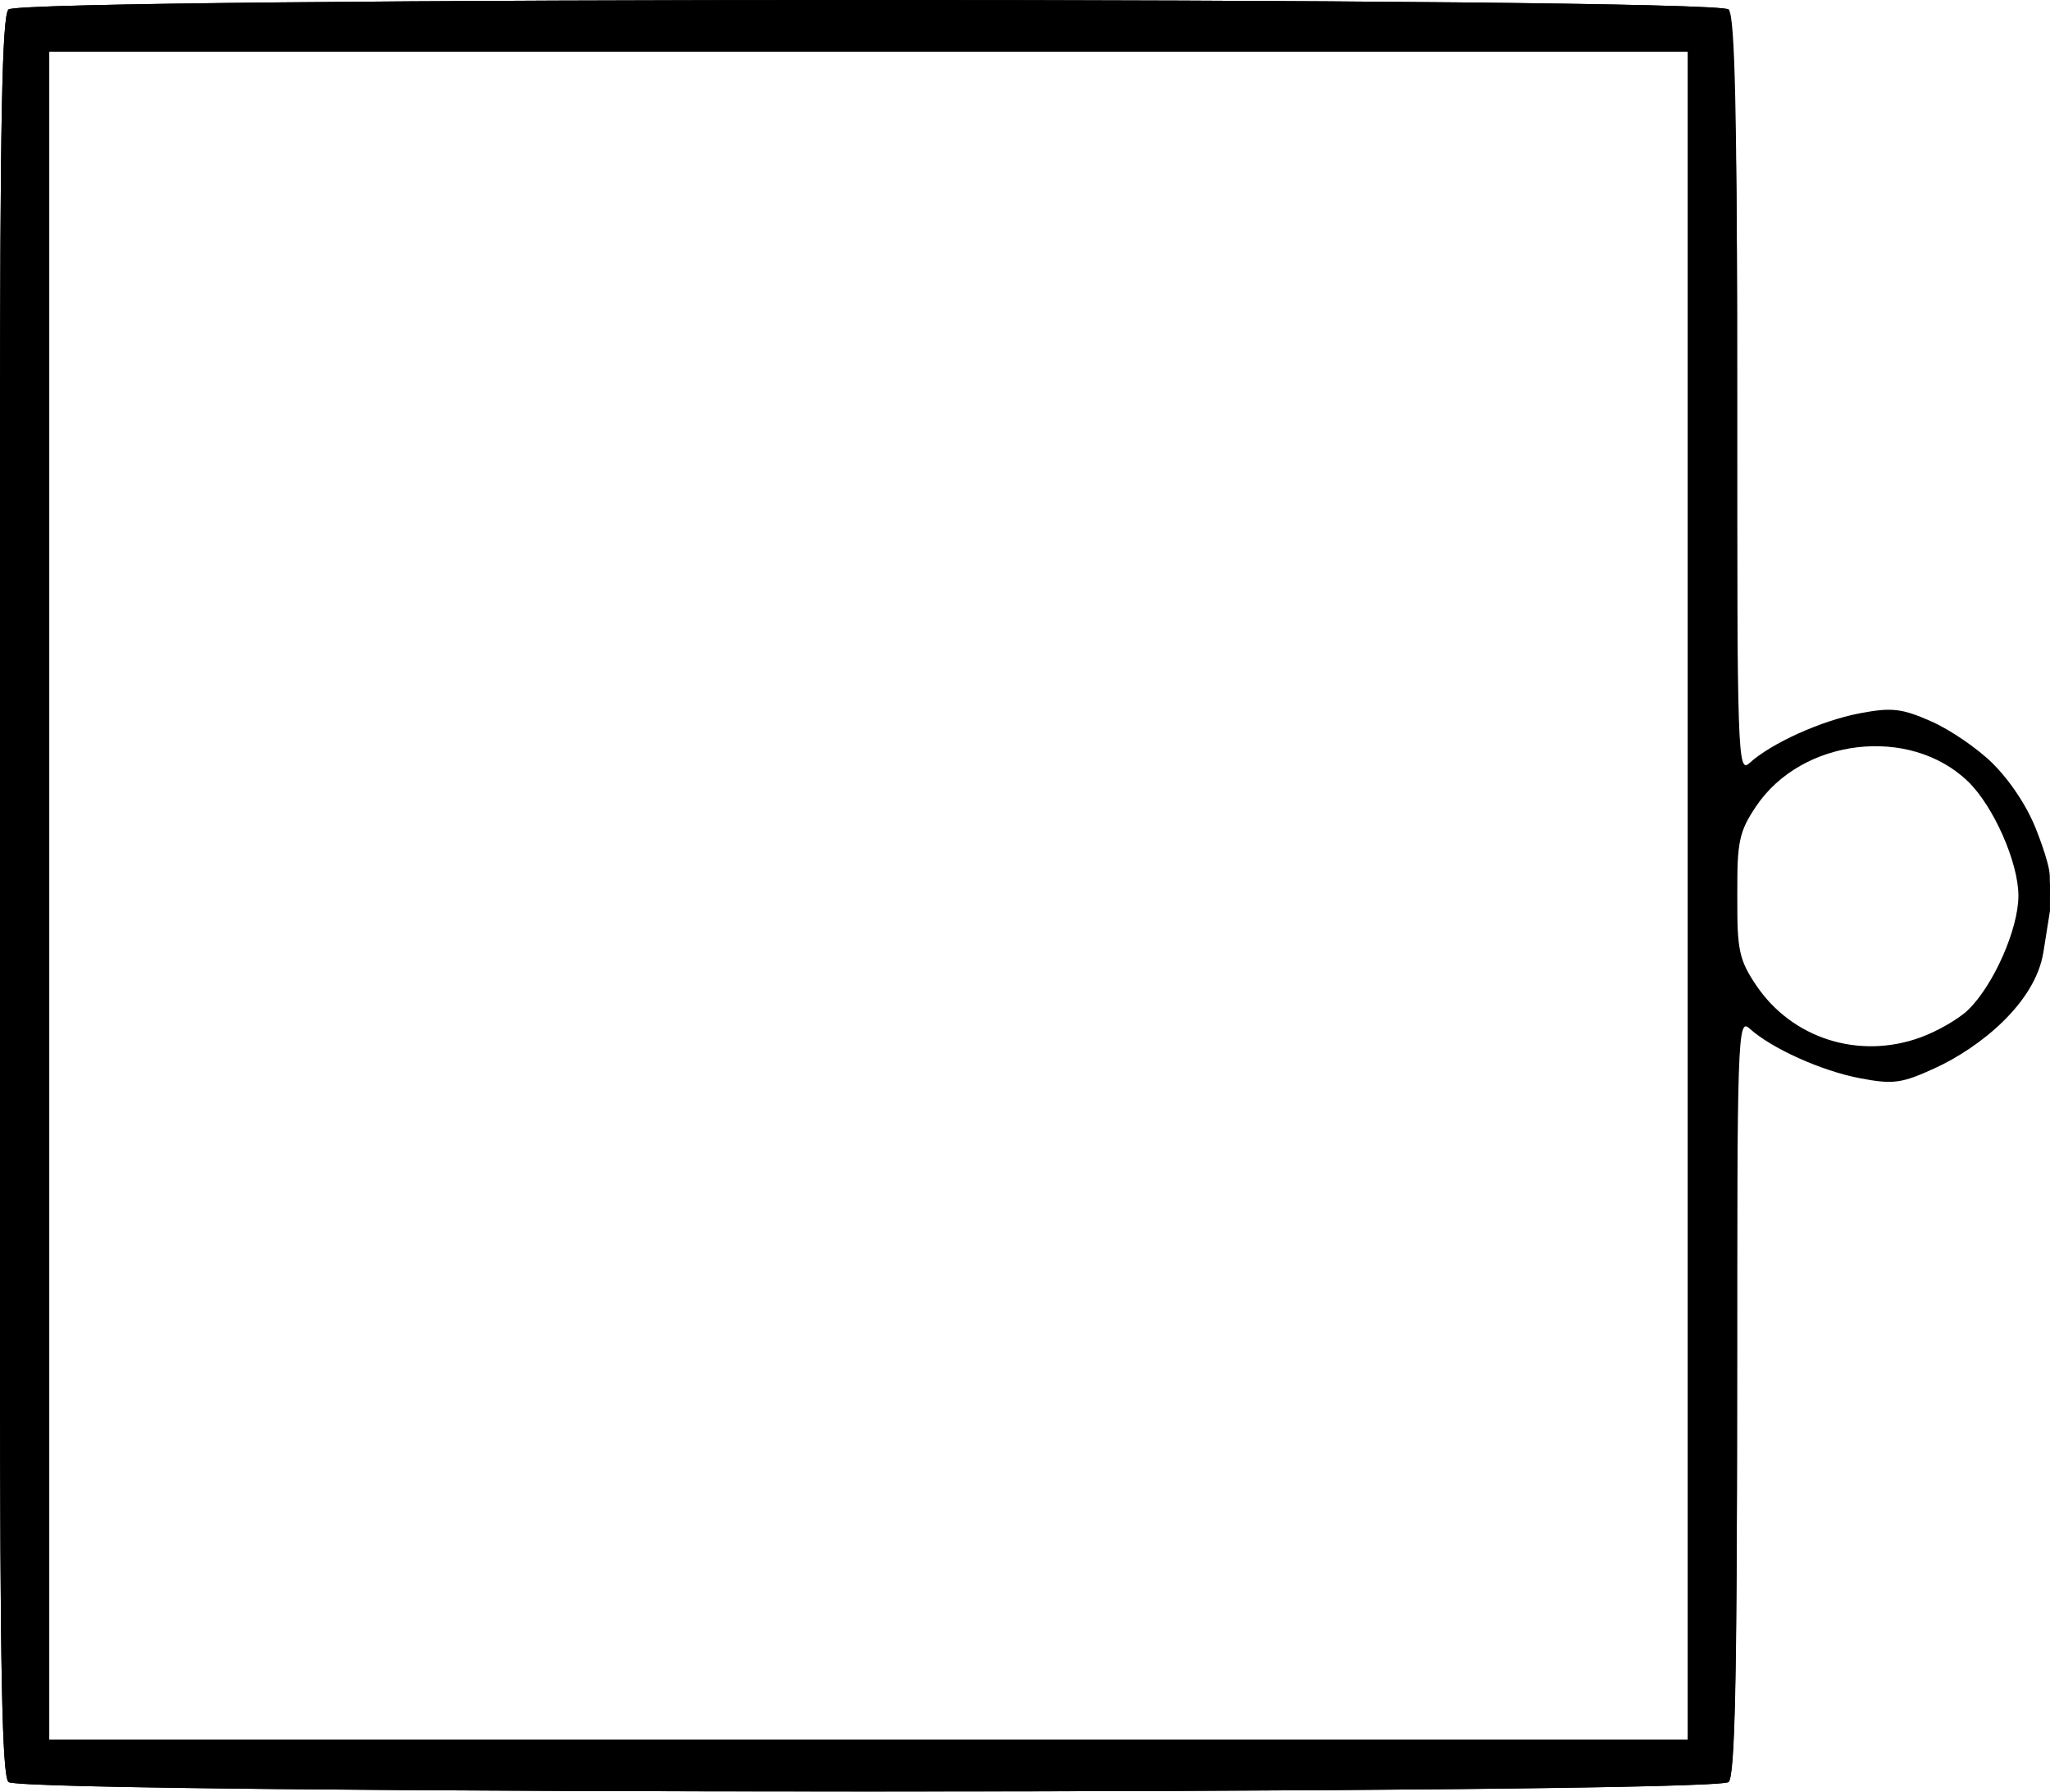
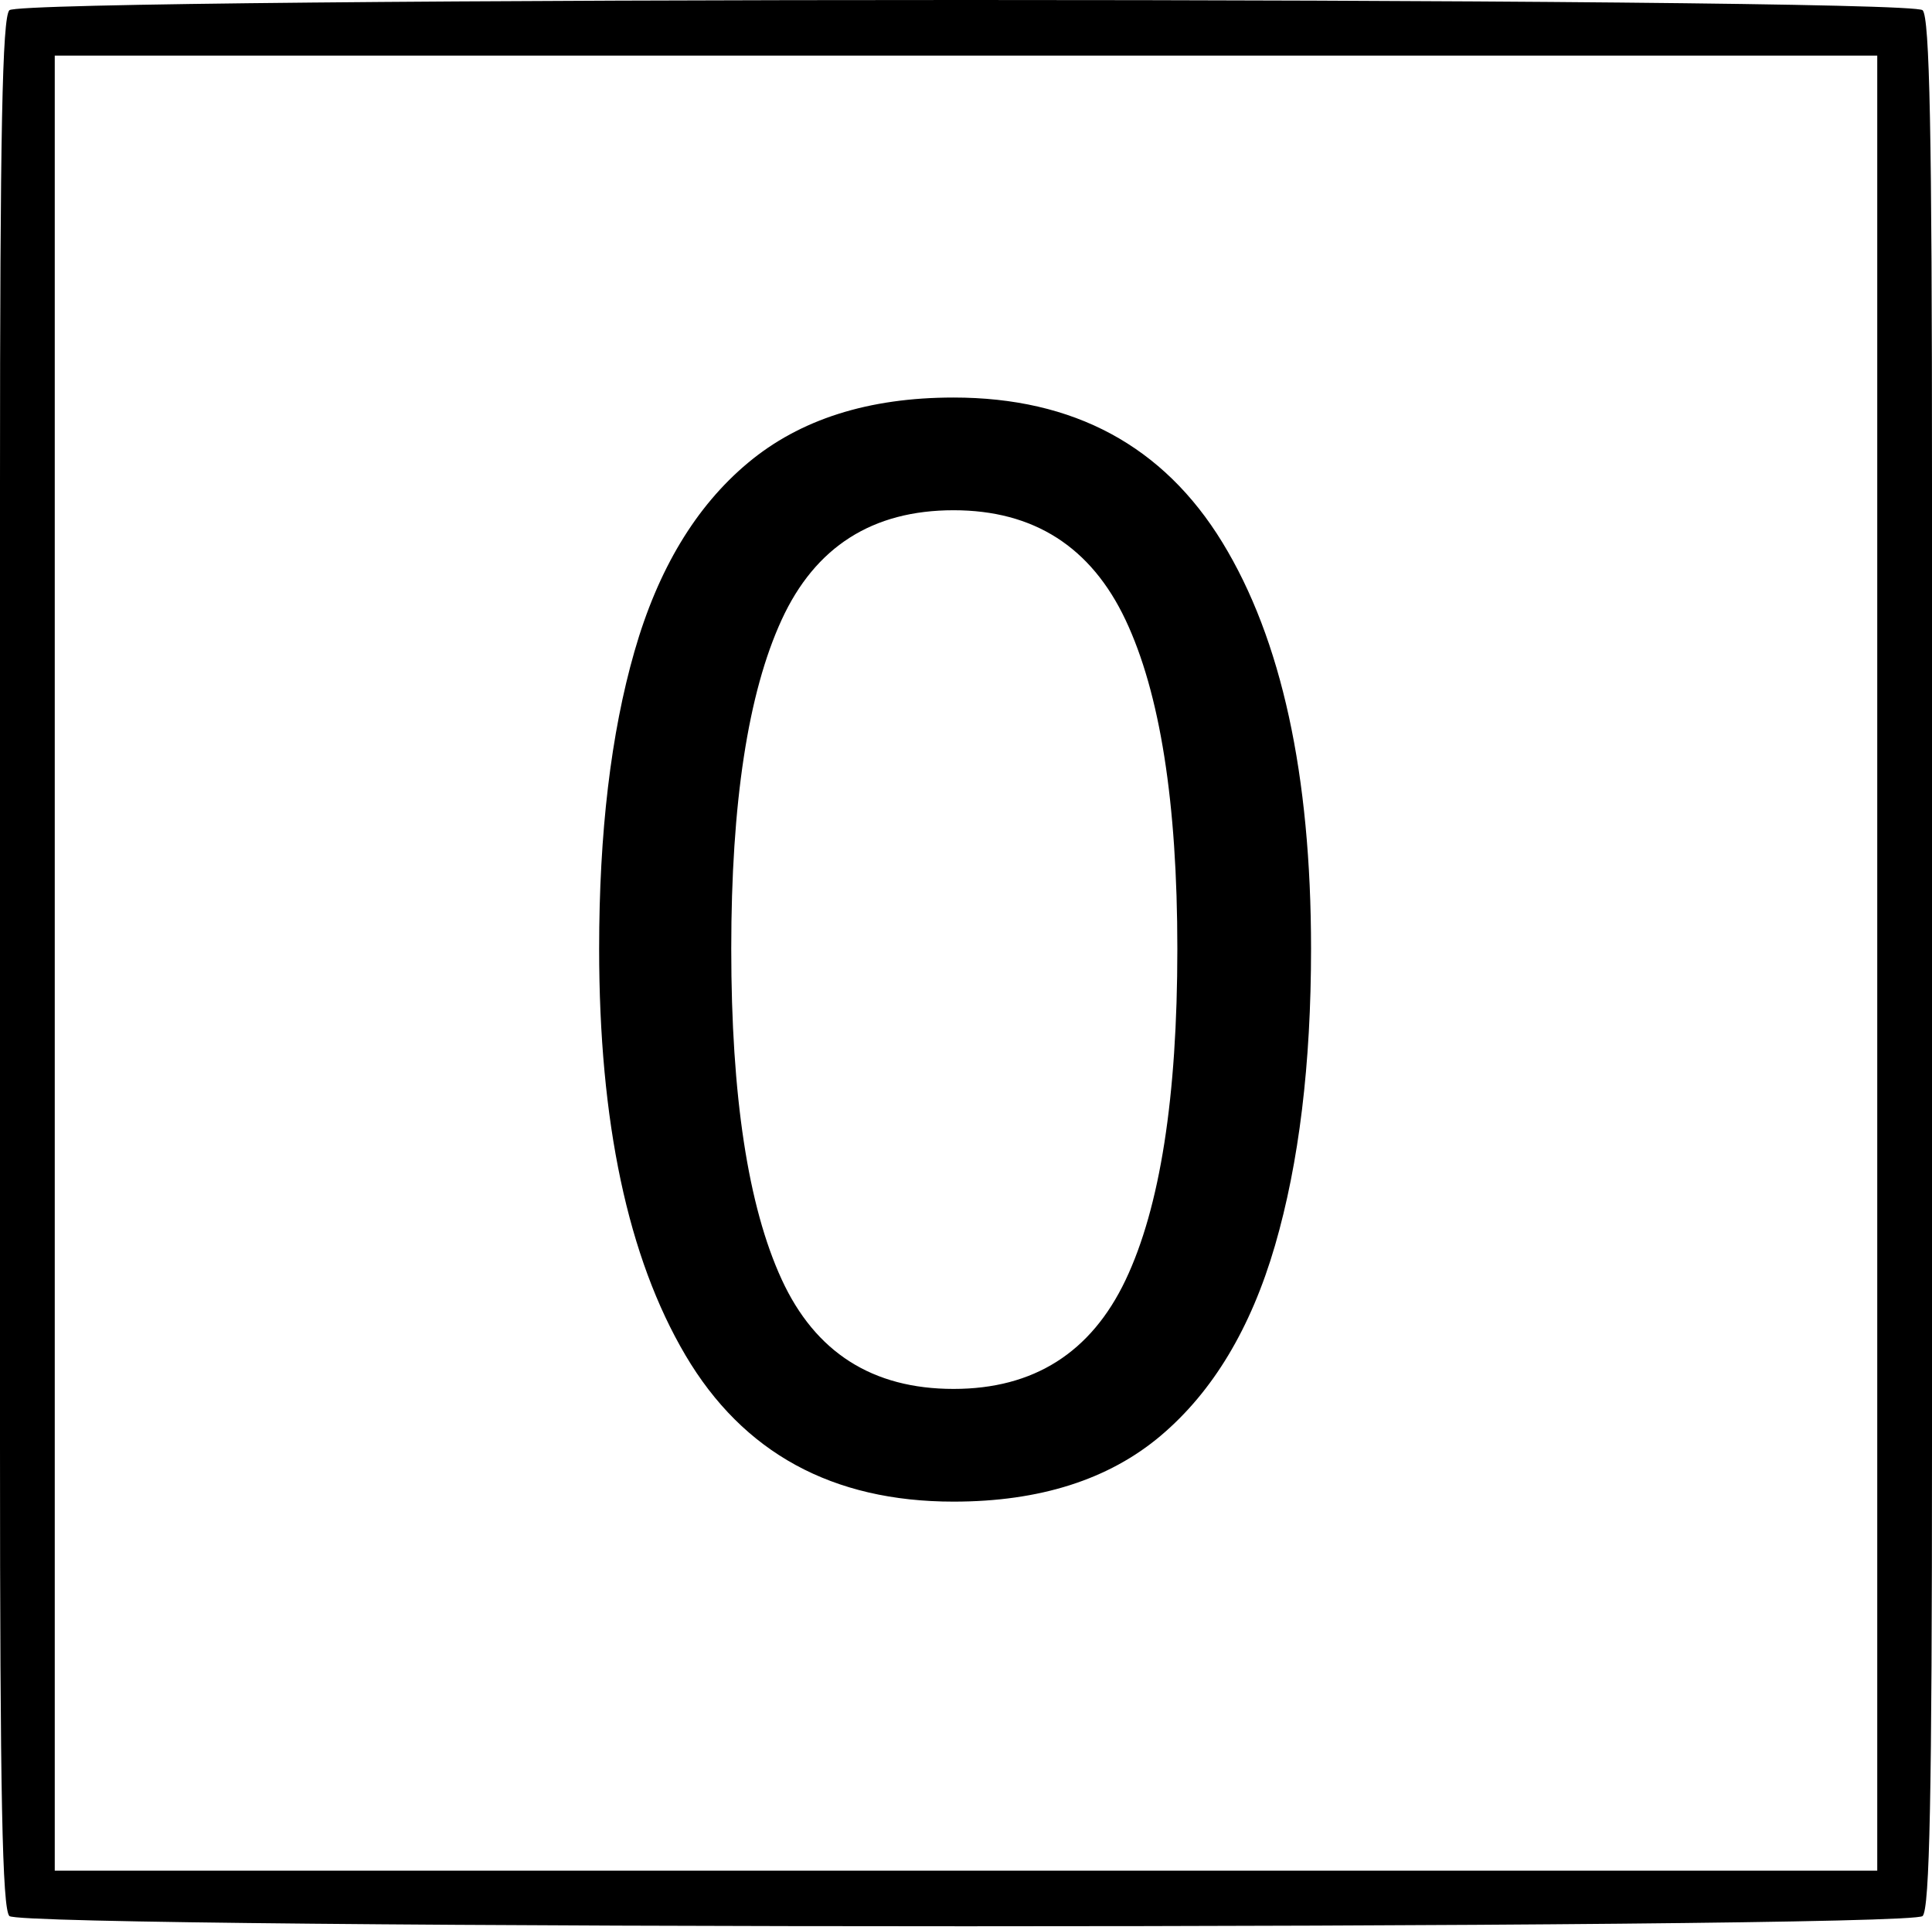
- <svg xmlns="http://www.w3.org/2000/svg" viewBox="0 0 281.791 246.214" height="246.214" width="281.791" id="svg127" version="1.1">
-   <defs id="defs131" />
-   <path id="path139" d="m 4.8336001e-5,61.799 c 0,-44.783 0.284,-59.586 1.16,-60.492 1.685,-1.743 234.775,-1.743 236.46,0 0.873,0.903 1.16,14.079 1.16,53.155 0,49.4 0.083,51.879 1.692,50.417 3.005,-2.732 9.858,-5.83 15.13,-6.838 4.415,-0.844 5.808,-0.689 9.868,1.102 2.6,1.147 6.397,3.745 8.437,5.775 3.738,3.719 6.73,9.456 6.73,12.272 0,1.328 -0.965,-3.721 -0.965,-3.721 0,0 2.09,5.022 2.09,6.98 0,1.958 0.029,0.454 0.029,0.454 l -0.005,4.289 -0.902,5.666 c -1.115,7.001 -8.729,13.103 -14.892,15.936 -4.585,2.108 -5.762,2.265 -10.352,1.388 -5.306,-1.015 -12.157,-4.106 -15.169,-6.845 -1.609,-1.463 -1.692,1.016 -1.692,50.417 0,39.076 -0.288,52.252 -1.16,53.155 -1.685,1.743 -234.775,1.743 -236.46,0 C 0.284,244.001 0,229.309 0,184.915 v -58.792 m 232.013,-3.016 V 7.107 H 119.39 6.767 v 116 116 H 119.39 232.013 Z m 31.994,19.466 c 2.311,-0.844 5.237,-2.531 6.501,-3.75 3.517,-3.391 6.941,-11.144 6.941,-15.716 0,-4.572 -3.424,-12.325 -6.941,-15.716 -7.988,-7.703 -22.838,-5.947 -29.129,3.444 -2.317,3.458 -2.599,4.792 -2.599,12.272 0,7.477 0.283,8.815 2.595,12.266 4.932,7.361 14.153,10.295 22.632,7.2 z" style="fill:#000000;stroke-width:0.983" />
-   <path id="path8237" d="m 4.97e-5,61.799 c 0,-44.783 0.28,-59.586 1.16,-60.492 1.682,-1.743 234.768,-1.743 236.46,0 1.316,11.982 1.16,35.115 1.16,60.492 v 59.292 0 0 5.032 0 58.792 c 0,44.394 -0.29,59.086 -1.16,59.992 -1.692,1.743 -234.778,1.743 -236.46,0 C 0.28,244.001 4.97e-5,229.309 4.97e-5,184.915 V 126.123 M 232.013,123.107 V 7.107 H 119.39 6.767 v 116 116 H 119.39 232.013 Z" style="fill:#000000;stroke-width:0.983" />
+ <svg xmlns="http://www.w3.org/2000/svg" viewBox="0 0 247 246.214" height="246.214" width="247" id="svg8227" version="1.1">
+   <defs id="defs8231" />
+   <path id="path8237" d="M 0,61.799 C 0,17.016 0.294,2.213 1.2,1.307 c 1.743,-1.743 242.857,-1.743 244.6,0 0.906,0.906 1.2,15.709 1.2,60.492 v 59.292 0 0 5.032 0 58.792 c 0,44.394 -0.294,59.086 -1.2,59.992 -1.743,1.743 -242.857,1.743 -244.6,0 C 0.294,244.001 0,229.309 0,184.915 v -58.792 m 240,-3.016 V 7.107 H 123.5 7 v 116 116 H 123.5 240 Z" style="fill:#000000" />
+   <text xml:space="preserve" style="font-style:normal;font-weight:normal;font-size:96px;line-height:1.25;font-family:sans-serif;letter-spacing:0px;word-spacing:0px;fill:#000000;fill-opacity:1;stroke:none" x="67.193" y="190.016" id="text78">
+     <tspan id="tspan76" x="67.193" y="190.016" style="font-size:192px">0</tspan>
+   </text>
</svg>
